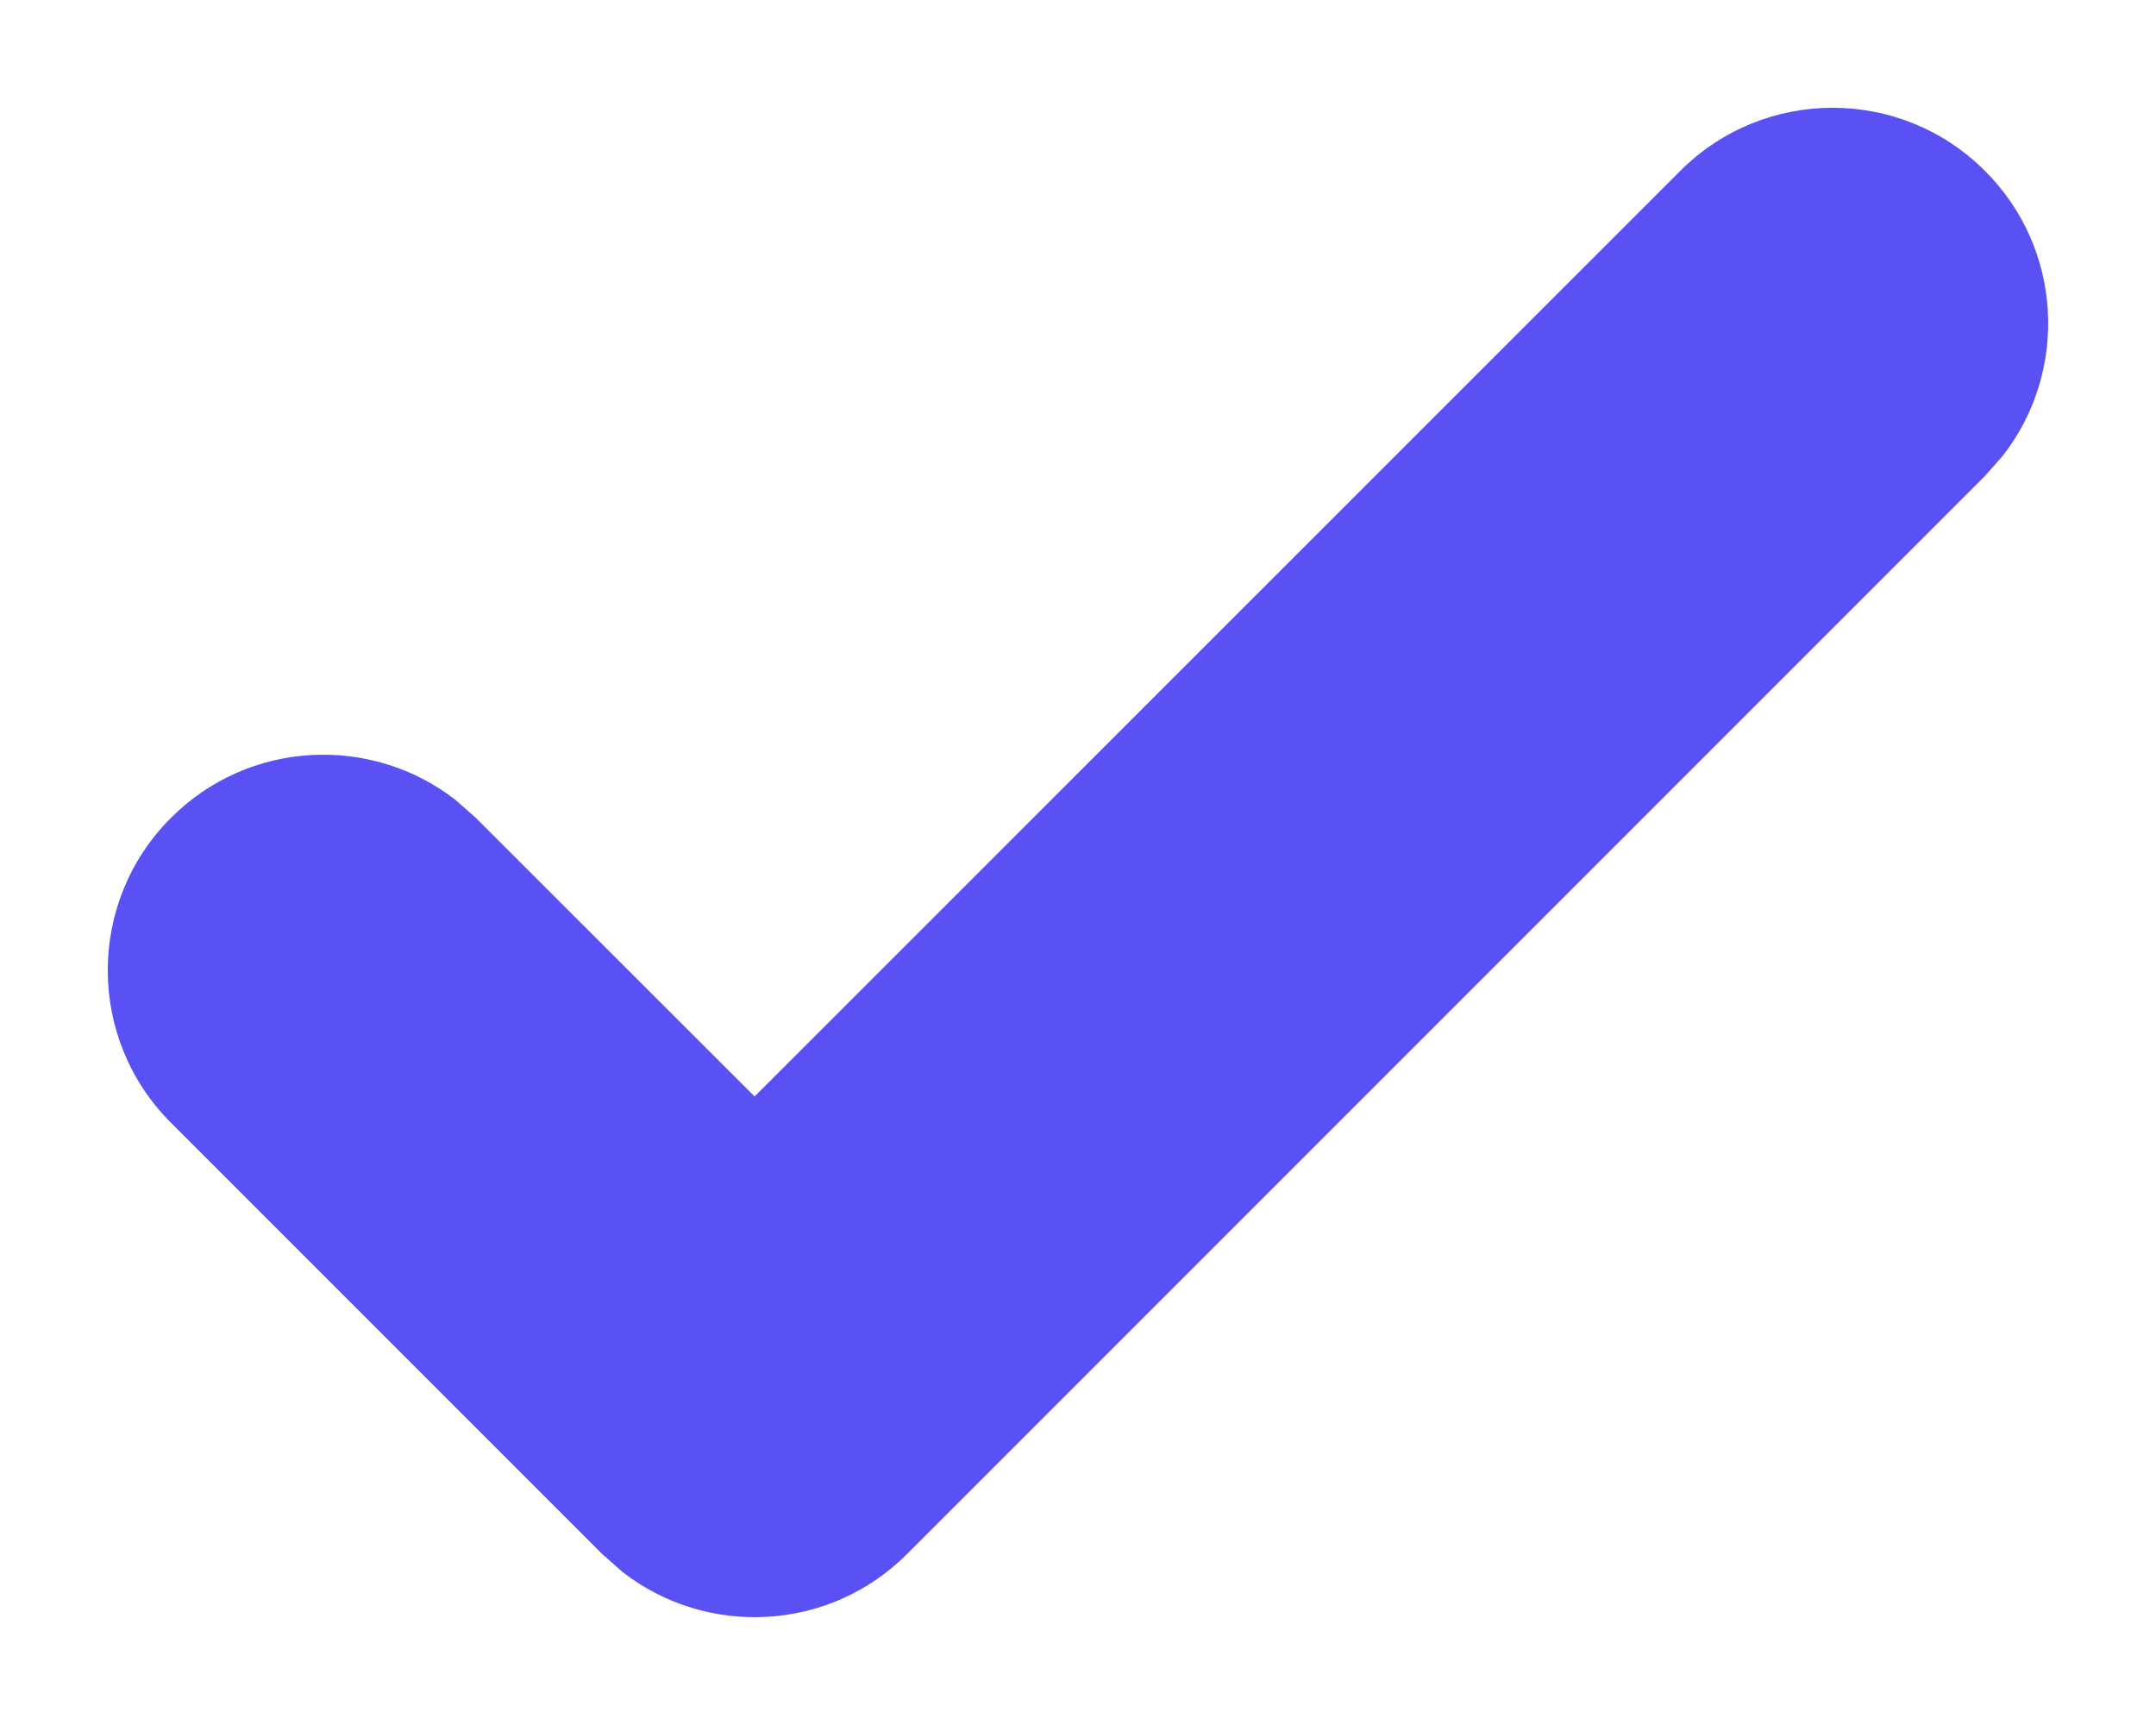
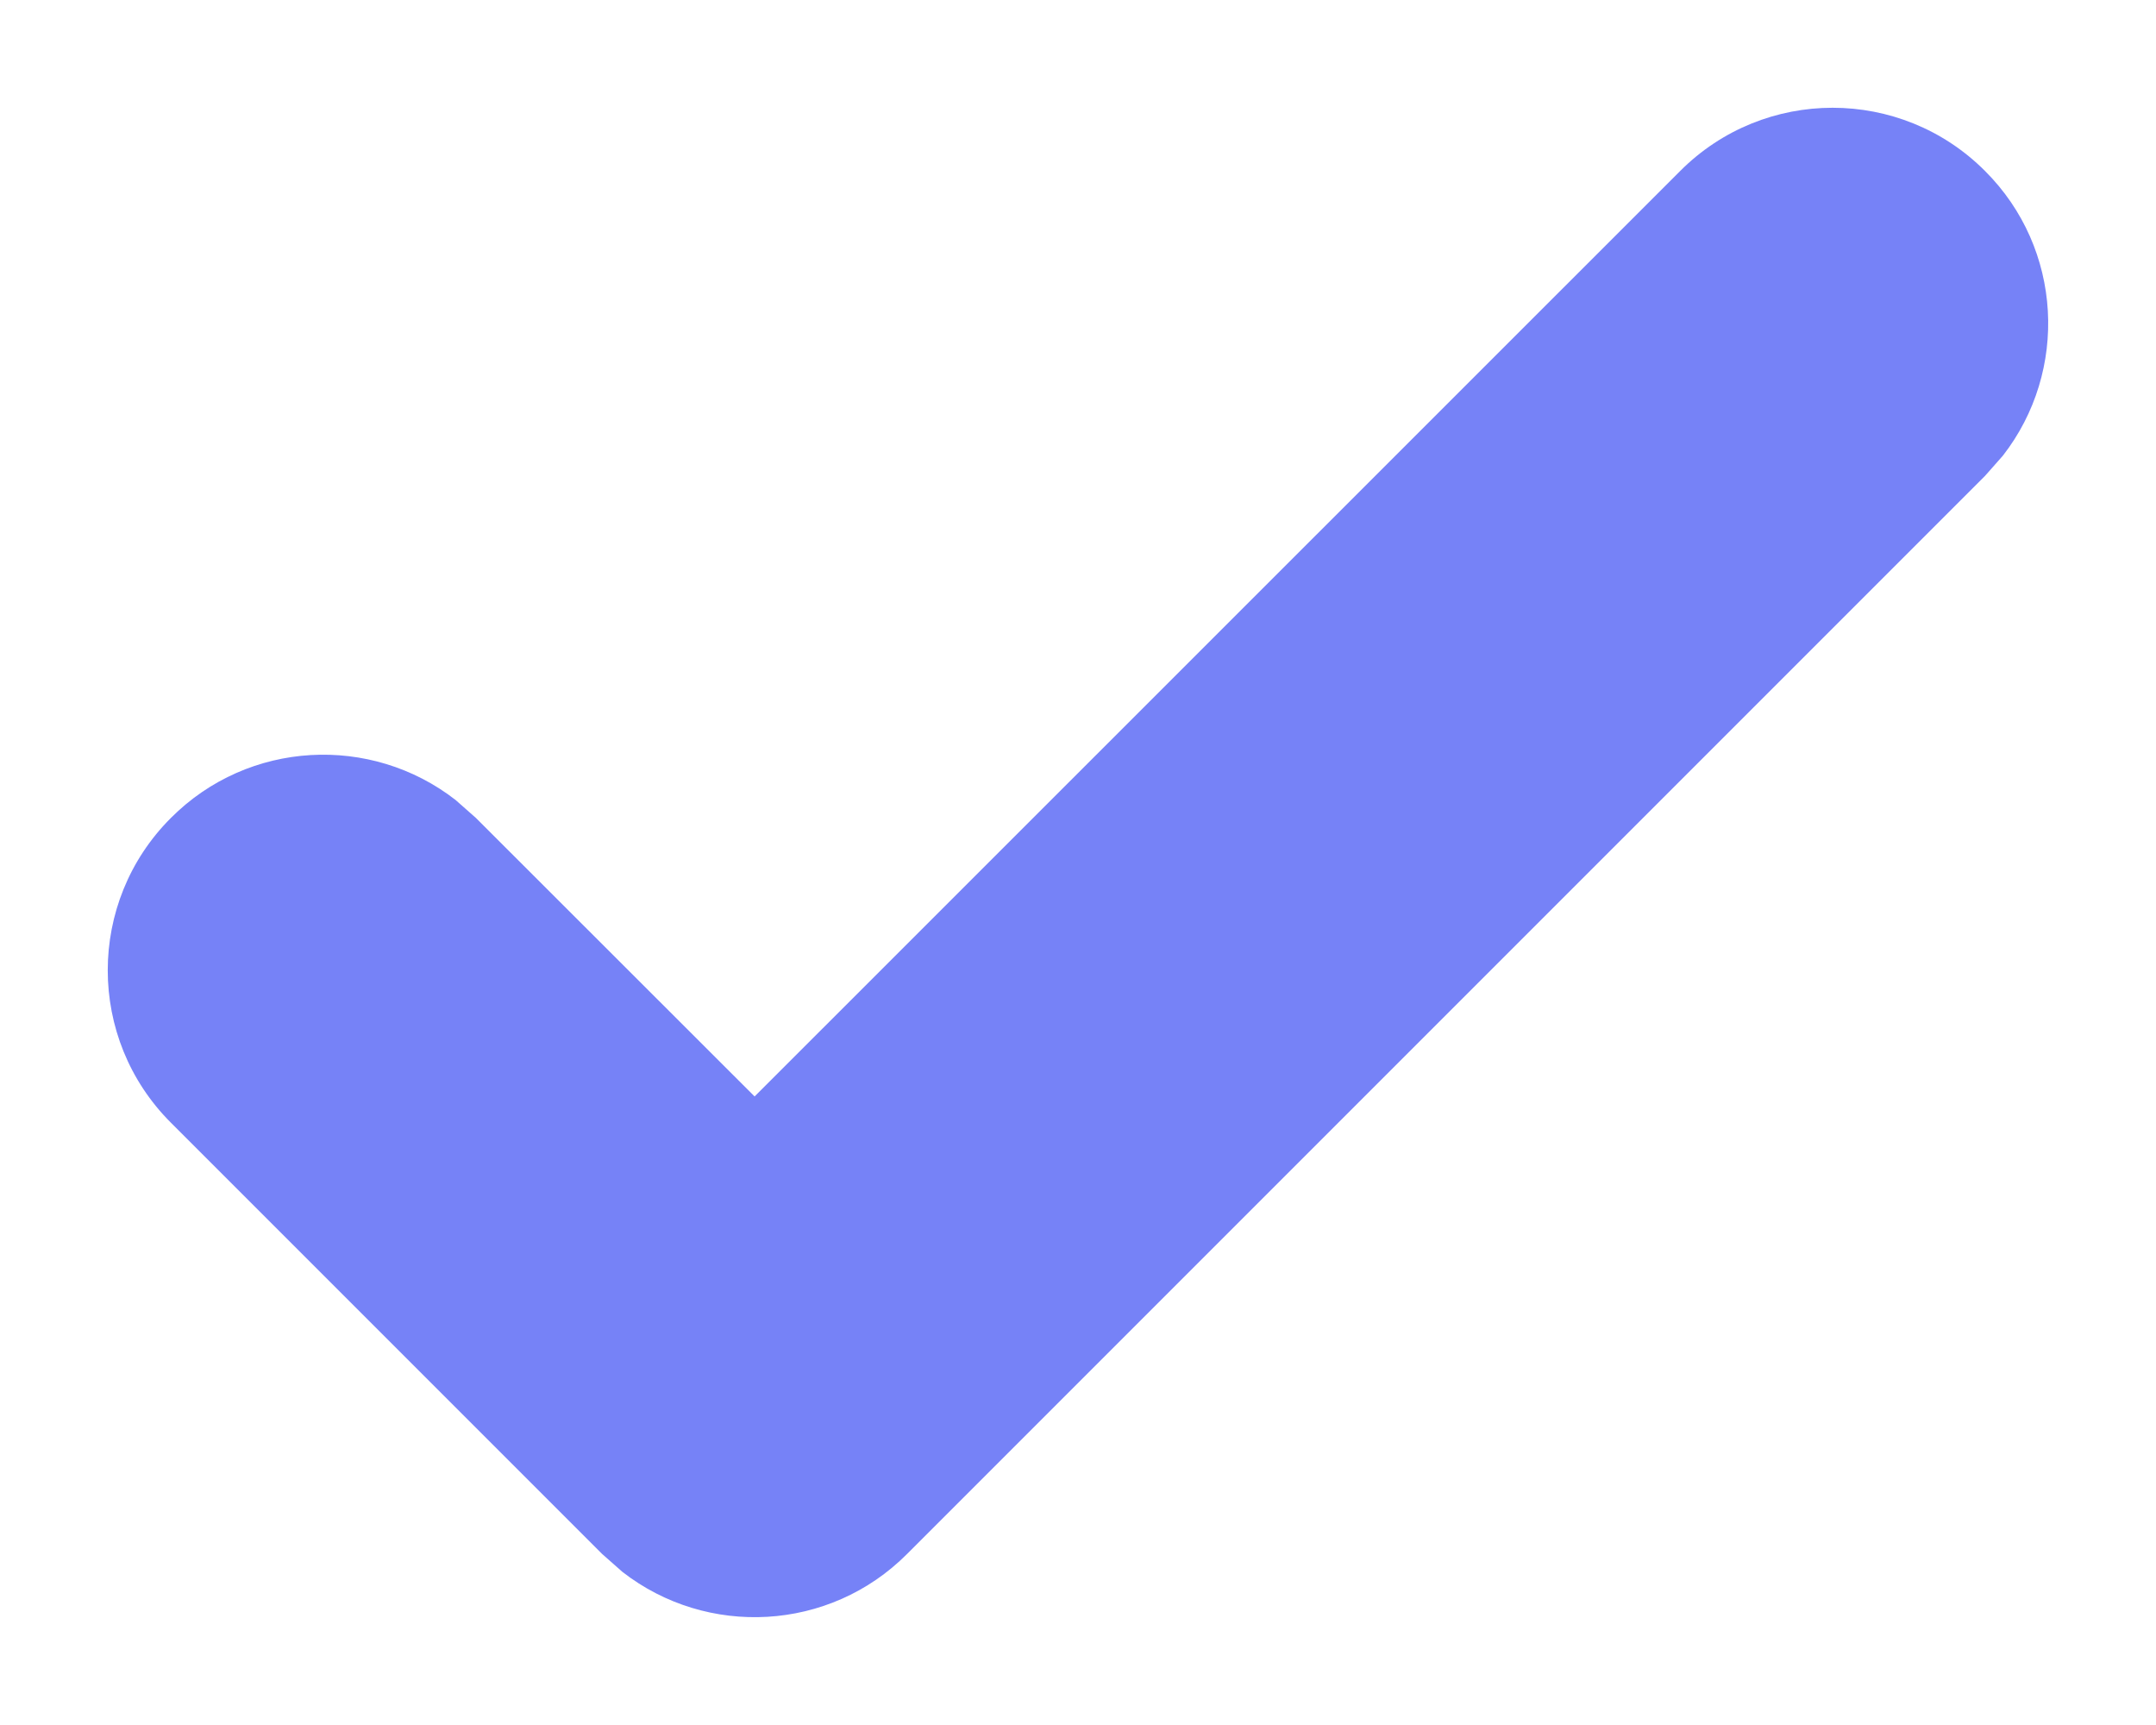
<svg xmlns="http://www.w3.org/2000/svg" width="10" height="8" viewBox="0 0 10 8" fill="none">
-   <path fill-rule="evenodd" clip-rule="evenodd" d="M7.793 0.793C8.183 0.402 8.817 0.402 9.207 0.793C9.568 1.153 9.595 1.721 9.29 2.113L9.207 2.207L4.207 7.207C3.847 7.568 3.279 7.595 2.887 7.29L2.793 7.207L0.793 5.207C0.402 4.817 0.402 4.183 0.793 3.793C1.153 3.432 1.721 3.405 2.113 3.71L2.207 3.793L3.5 5.085L7.793 0.793Z" fill="#5A51F5" />
+   <path fill-rule="evenodd" clip-rule="evenodd" d="M7.793 0.793C8.183 0.402 8.817 0.402 9.207 0.793C9.568 1.153 9.595 1.721 9.29 2.113L9.207 2.207L4.207 7.207C3.847 7.568 3.279 7.595 2.887 7.29L2.793 7.207L0.793 5.207C0.402 4.817 0.402 4.183 0.793 3.793C1.153 3.432 1.721 3.405 2.113 3.71L2.207 3.793L3.5 5.085L7.793 0.793Z" fill="#7682f7" />
</svg>
